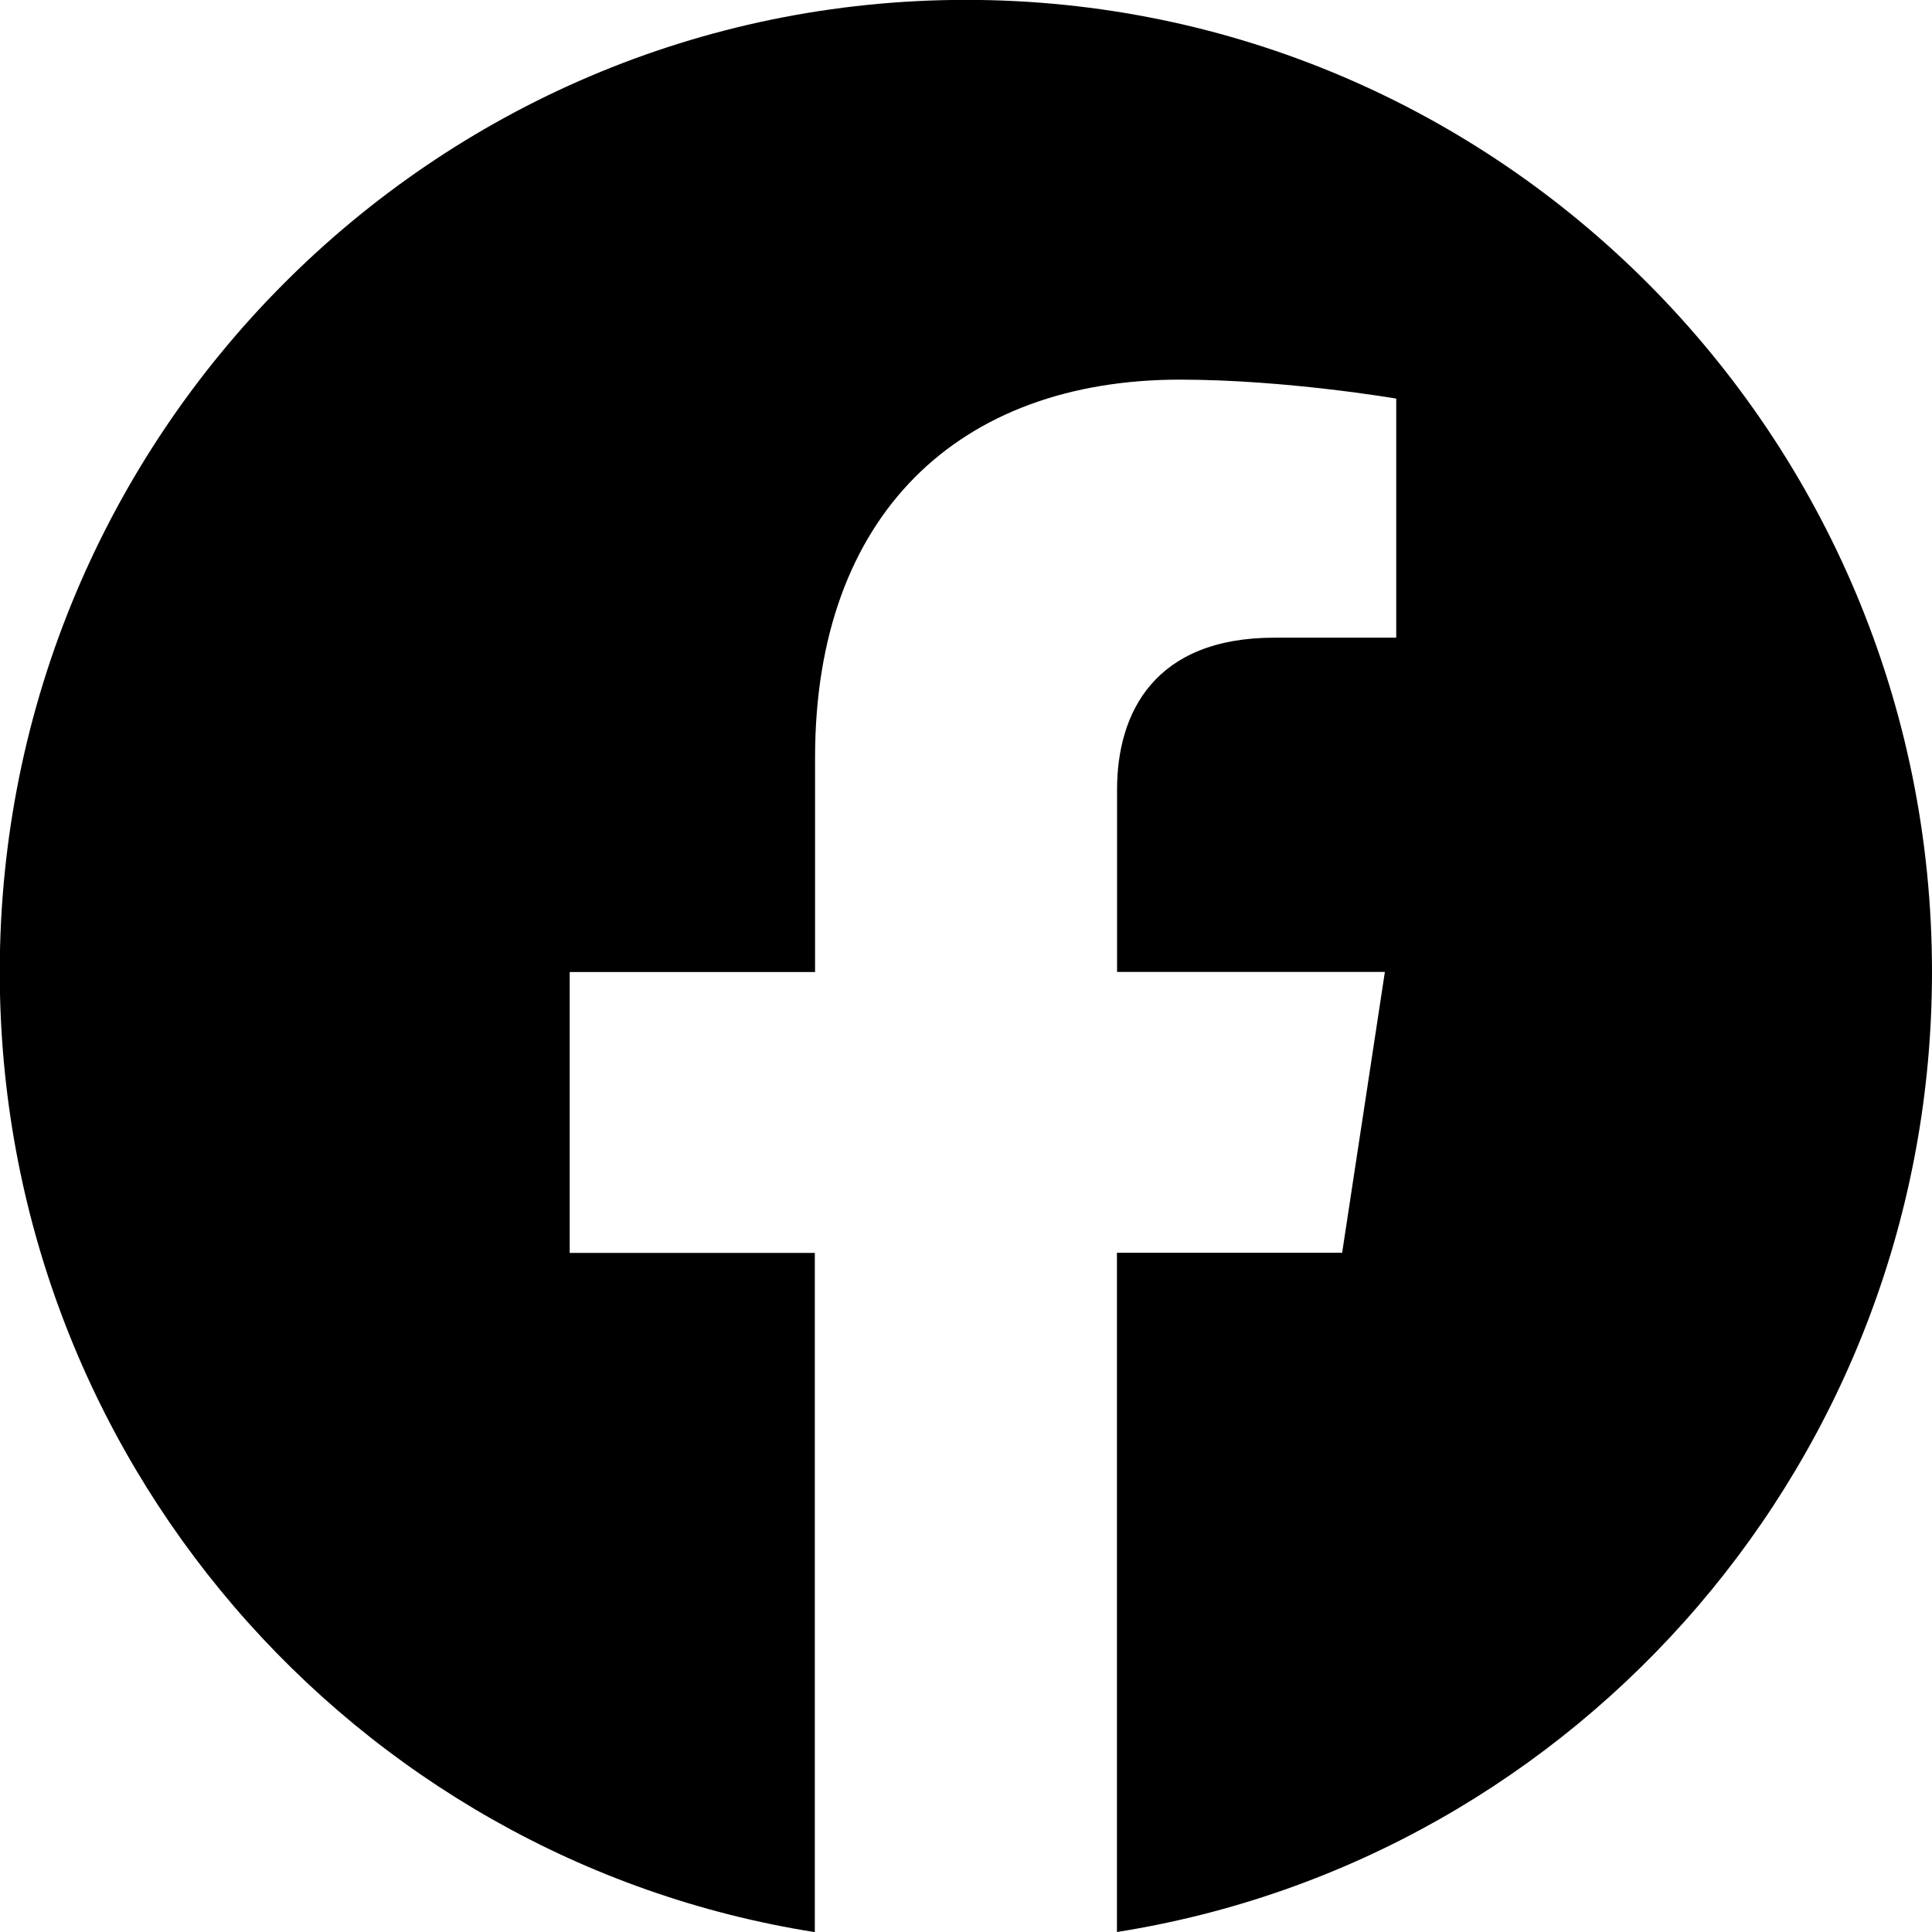
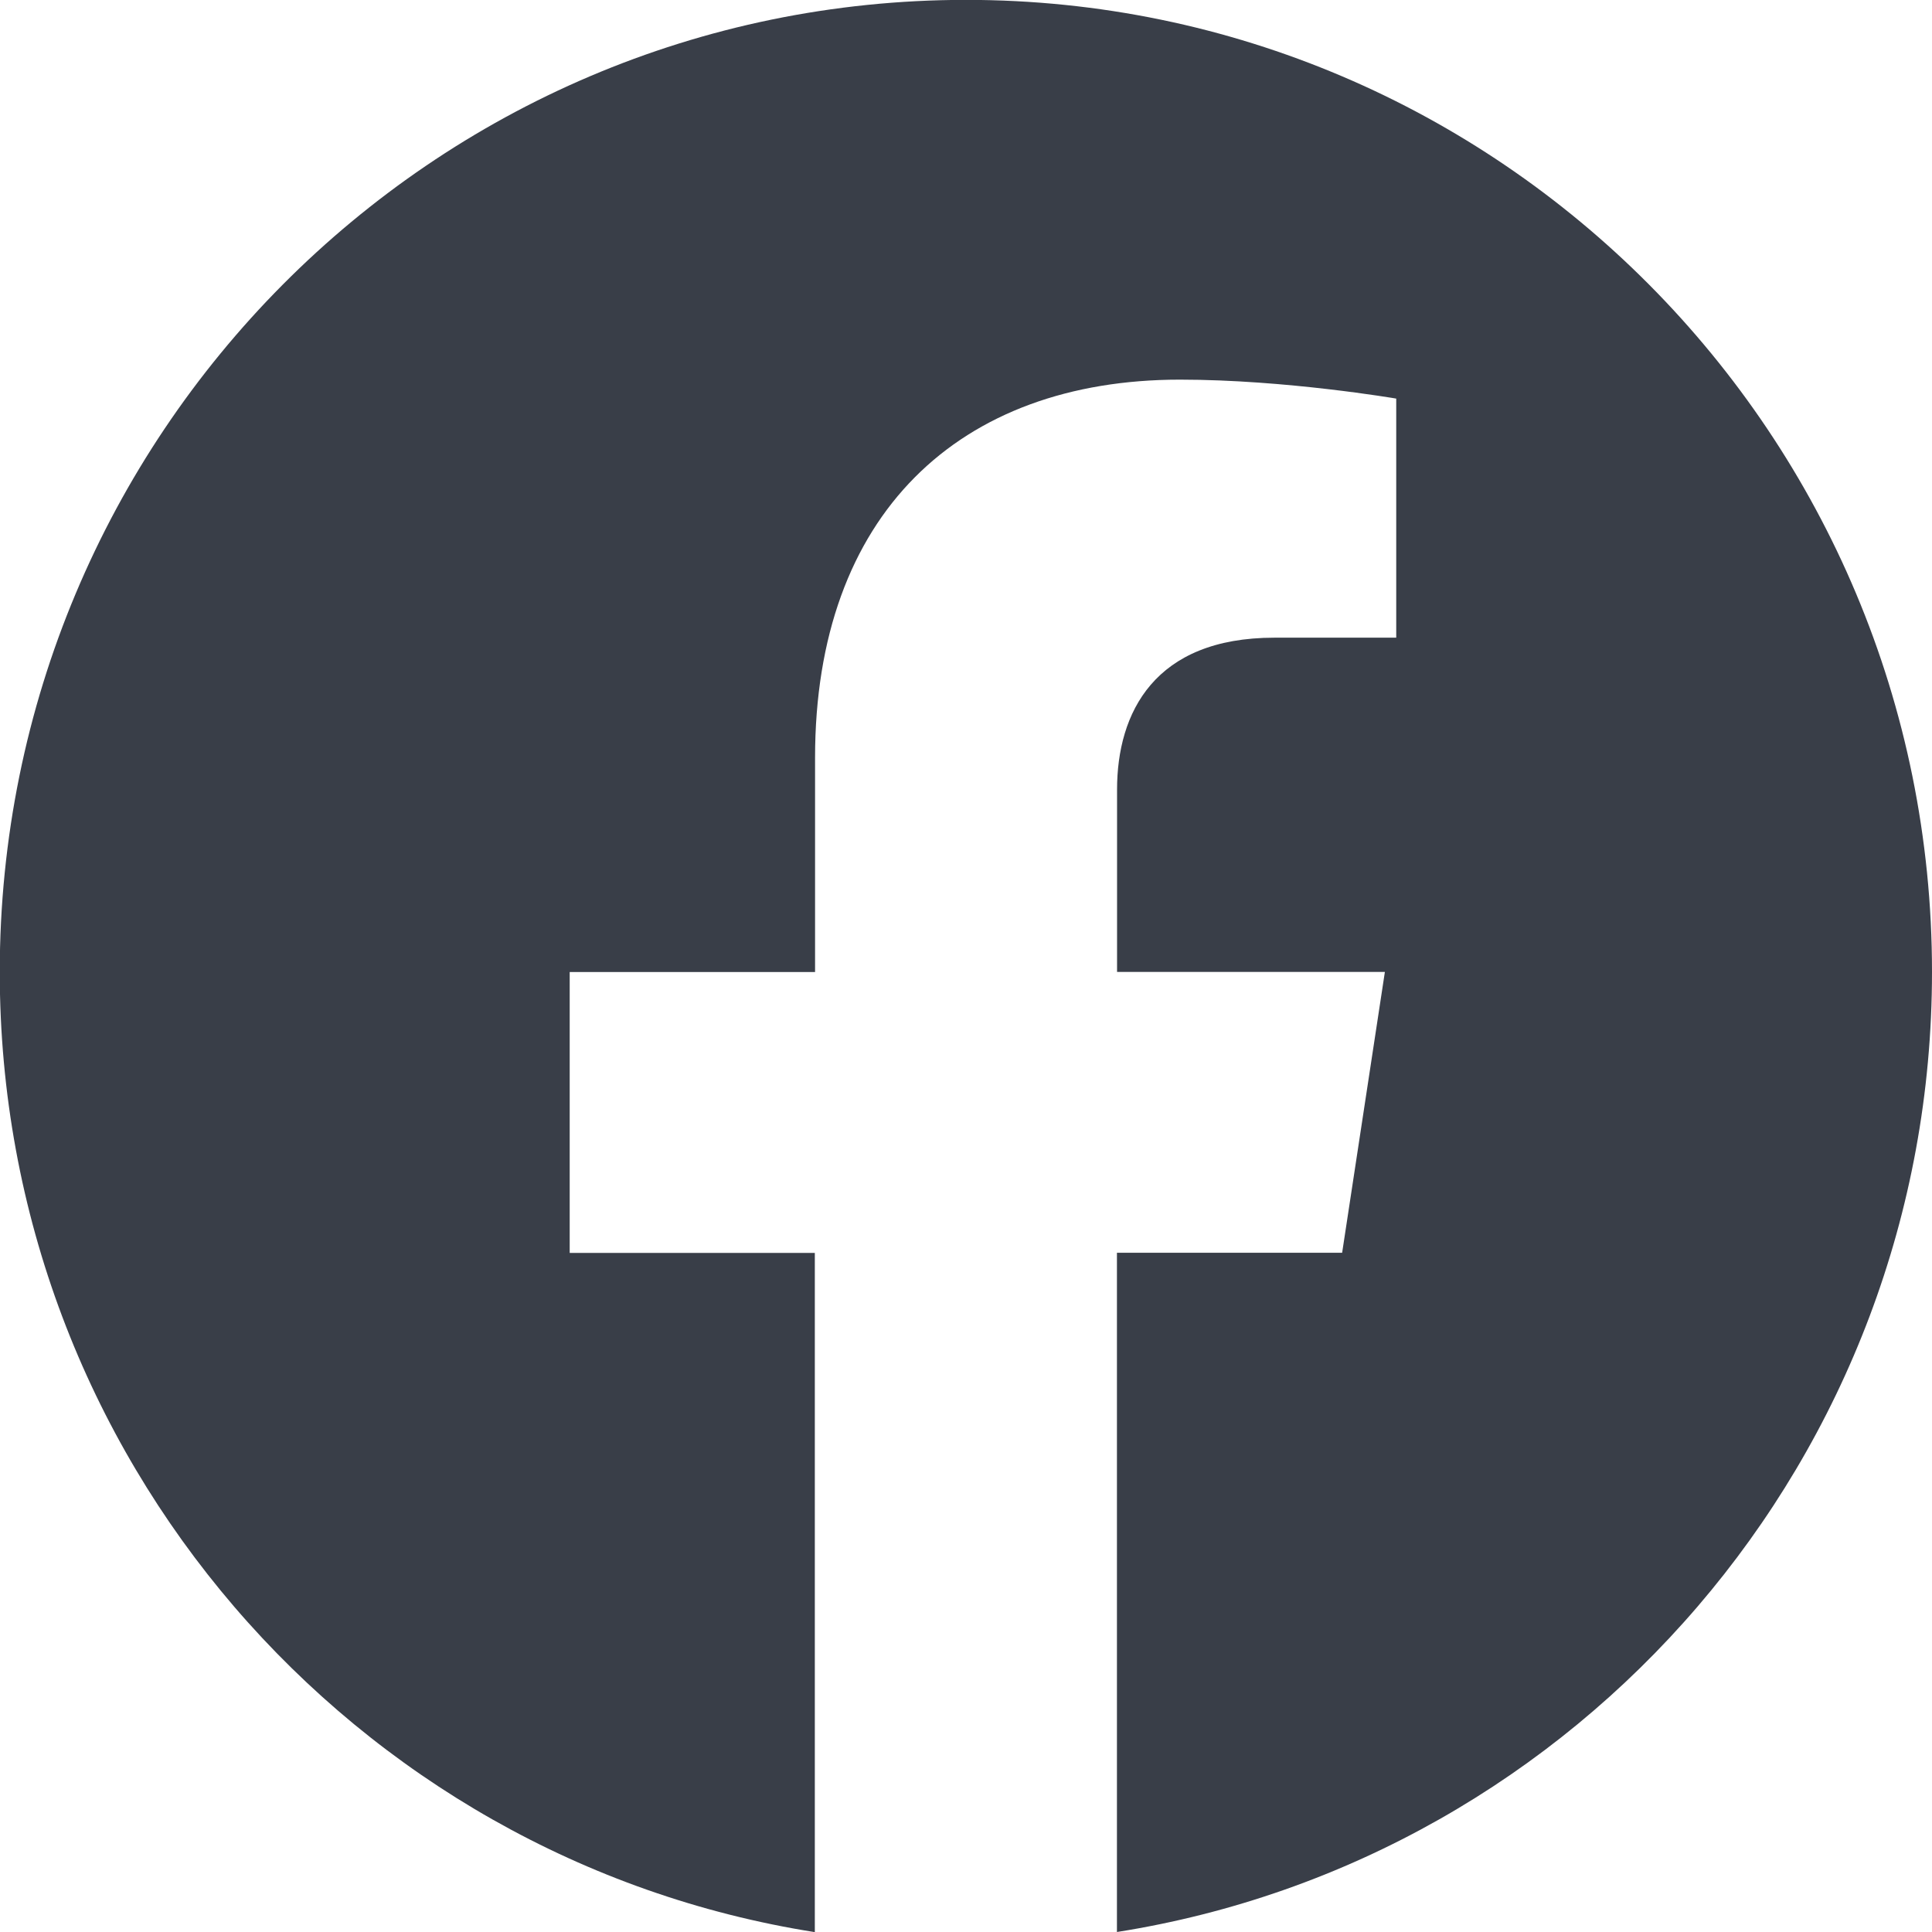
- <svg xmlns="http://www.w3.org/2000/svg" width="16" height="16" fill="currentColor" class="bi bi-facebook" viewBox="0 0 16 16">
+ <svg xmlns="http://www.w3.org/2000/svg" width="16" height="16" fill="#393E48" class="bi bi-facebook" viewBox="0 0 16 16">
  <path d="M16 8.049c0-4.446-3.582-8.05-8-8.05C3.58 0-.002 3.603-.002 8.05c0 4.017 2.926 7.347 6.75 7.951v-5.625h-2.03V8.05H6.75V6.275c0-2.017 1.195-3.131 3.022-3.131.876 0 1.791.157 1.791.157v1.98h-1.009c-.993 0-1.303.621-1.303 1.258v1.51h2.218l-.354 2.326H9.25V16c3.824-.604 6.75-3.934 6.75-7.951" />
</svg>
